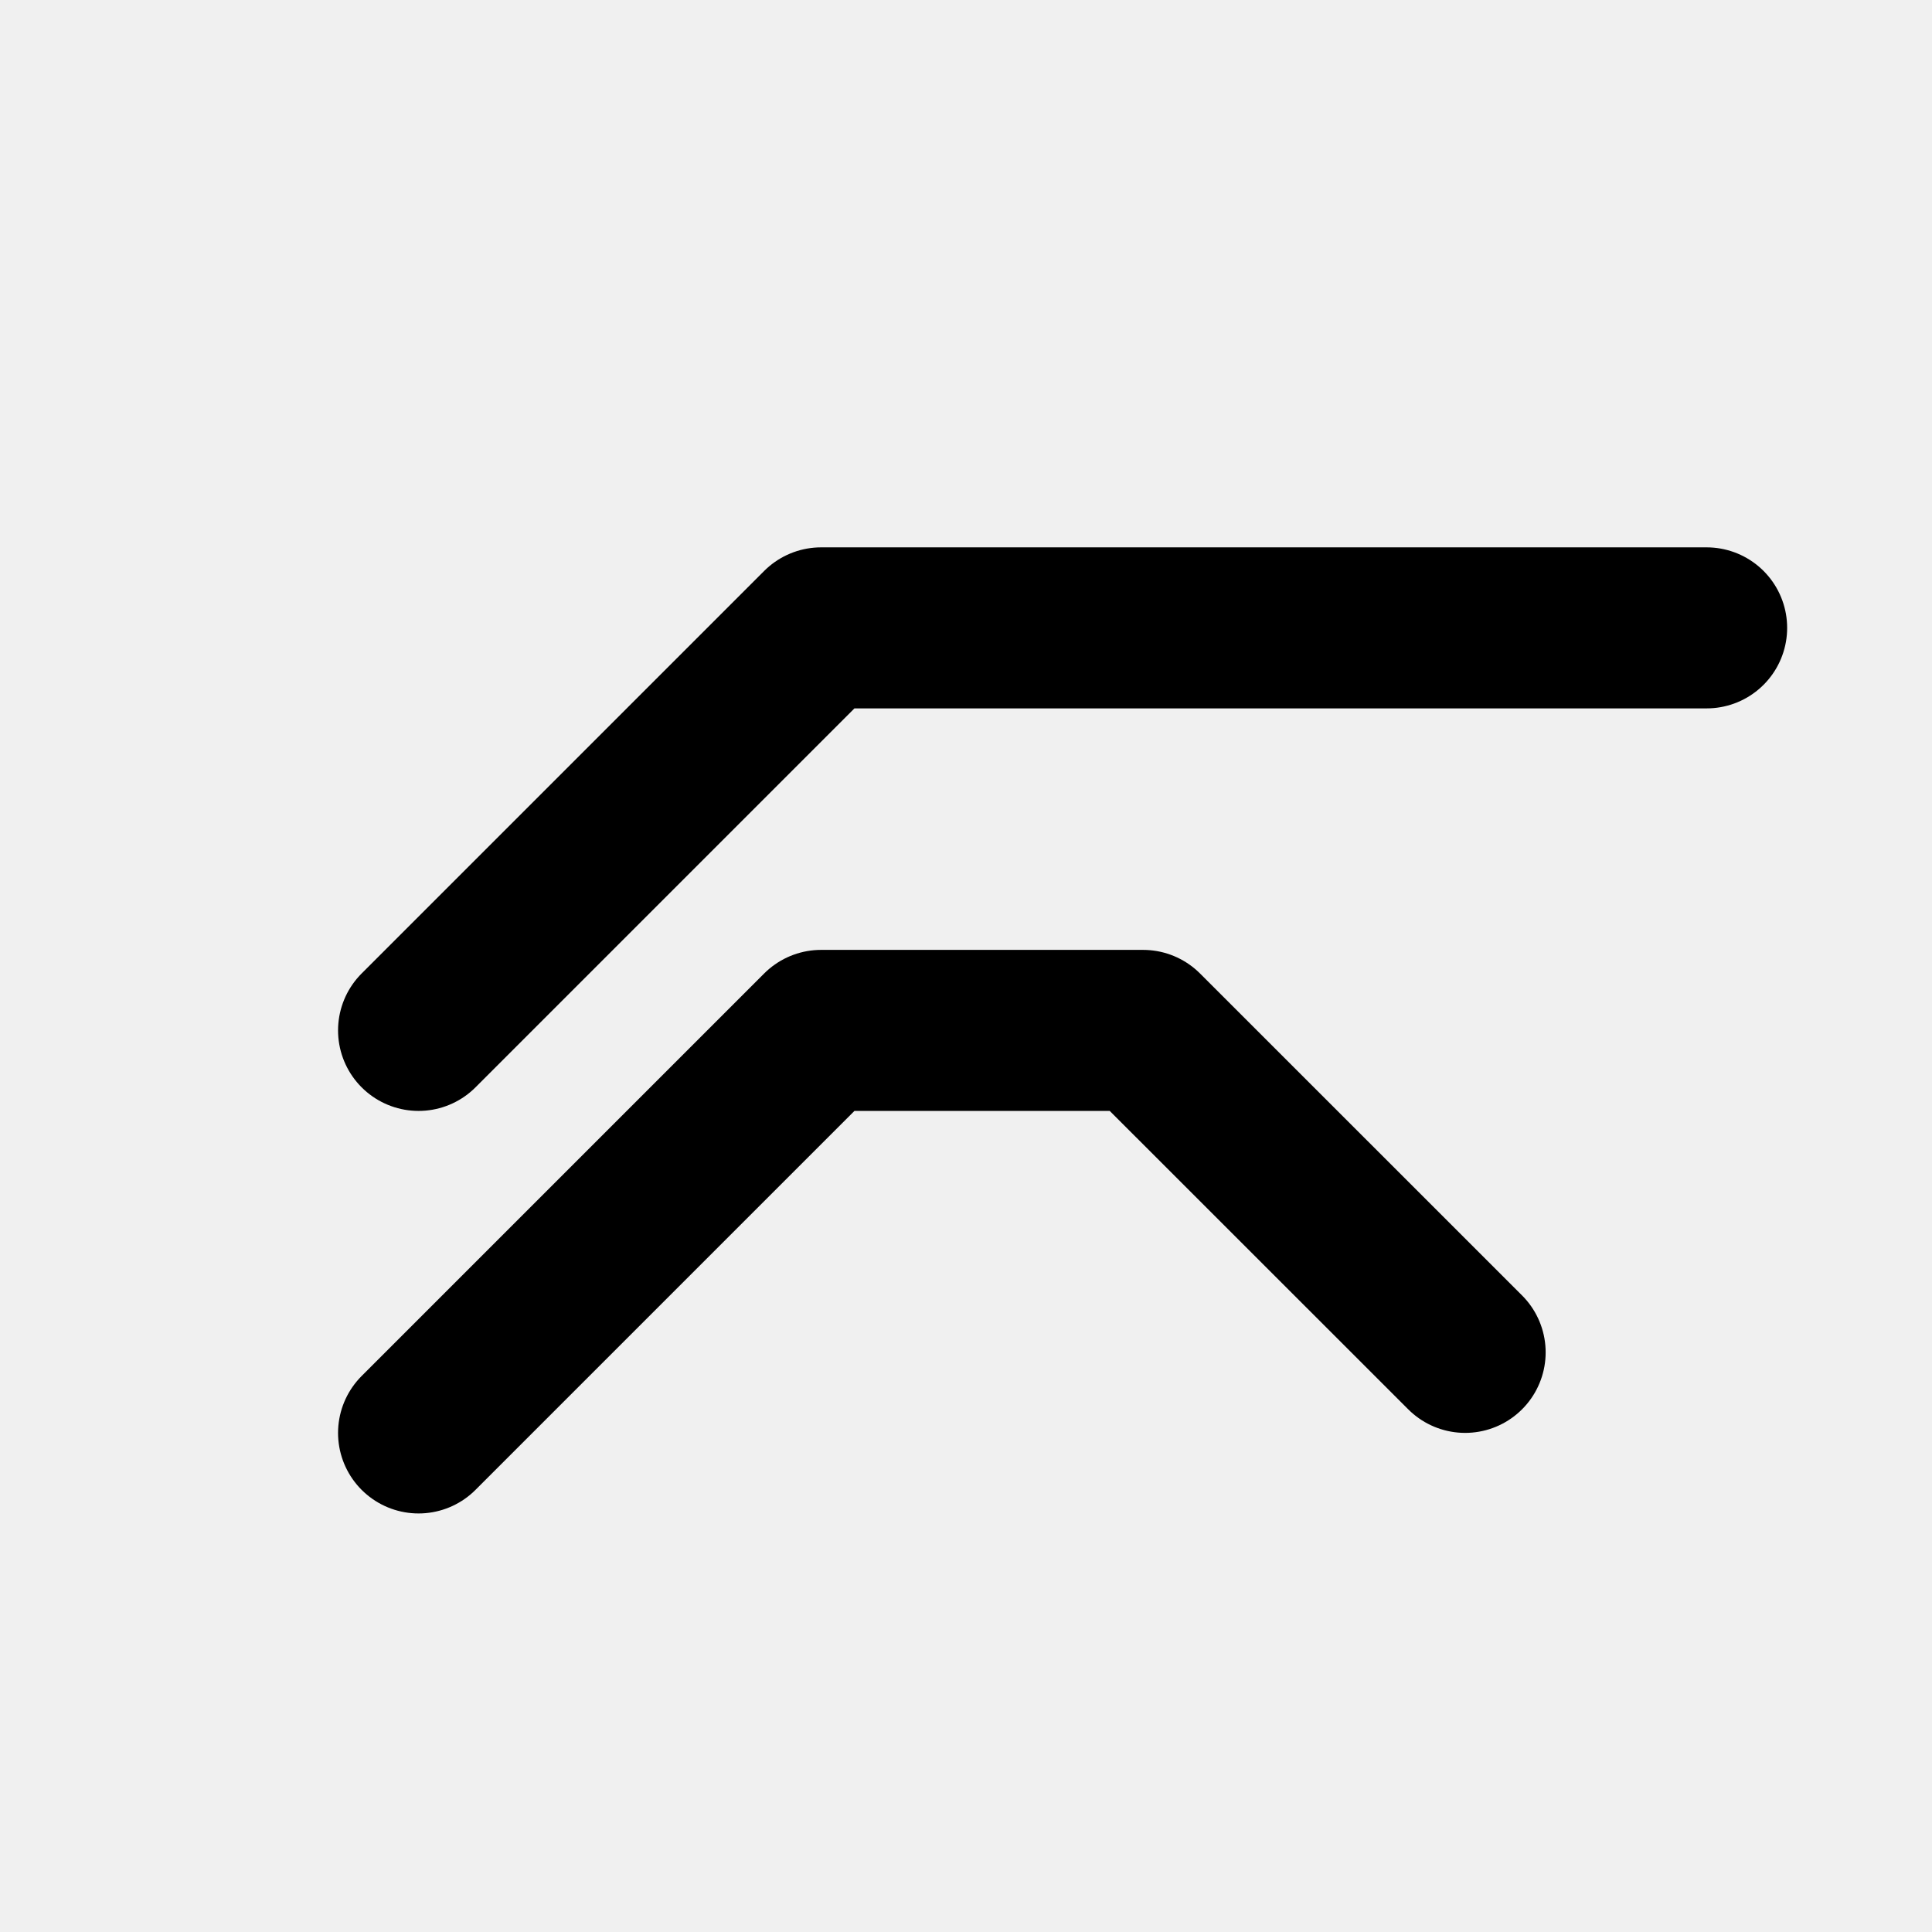
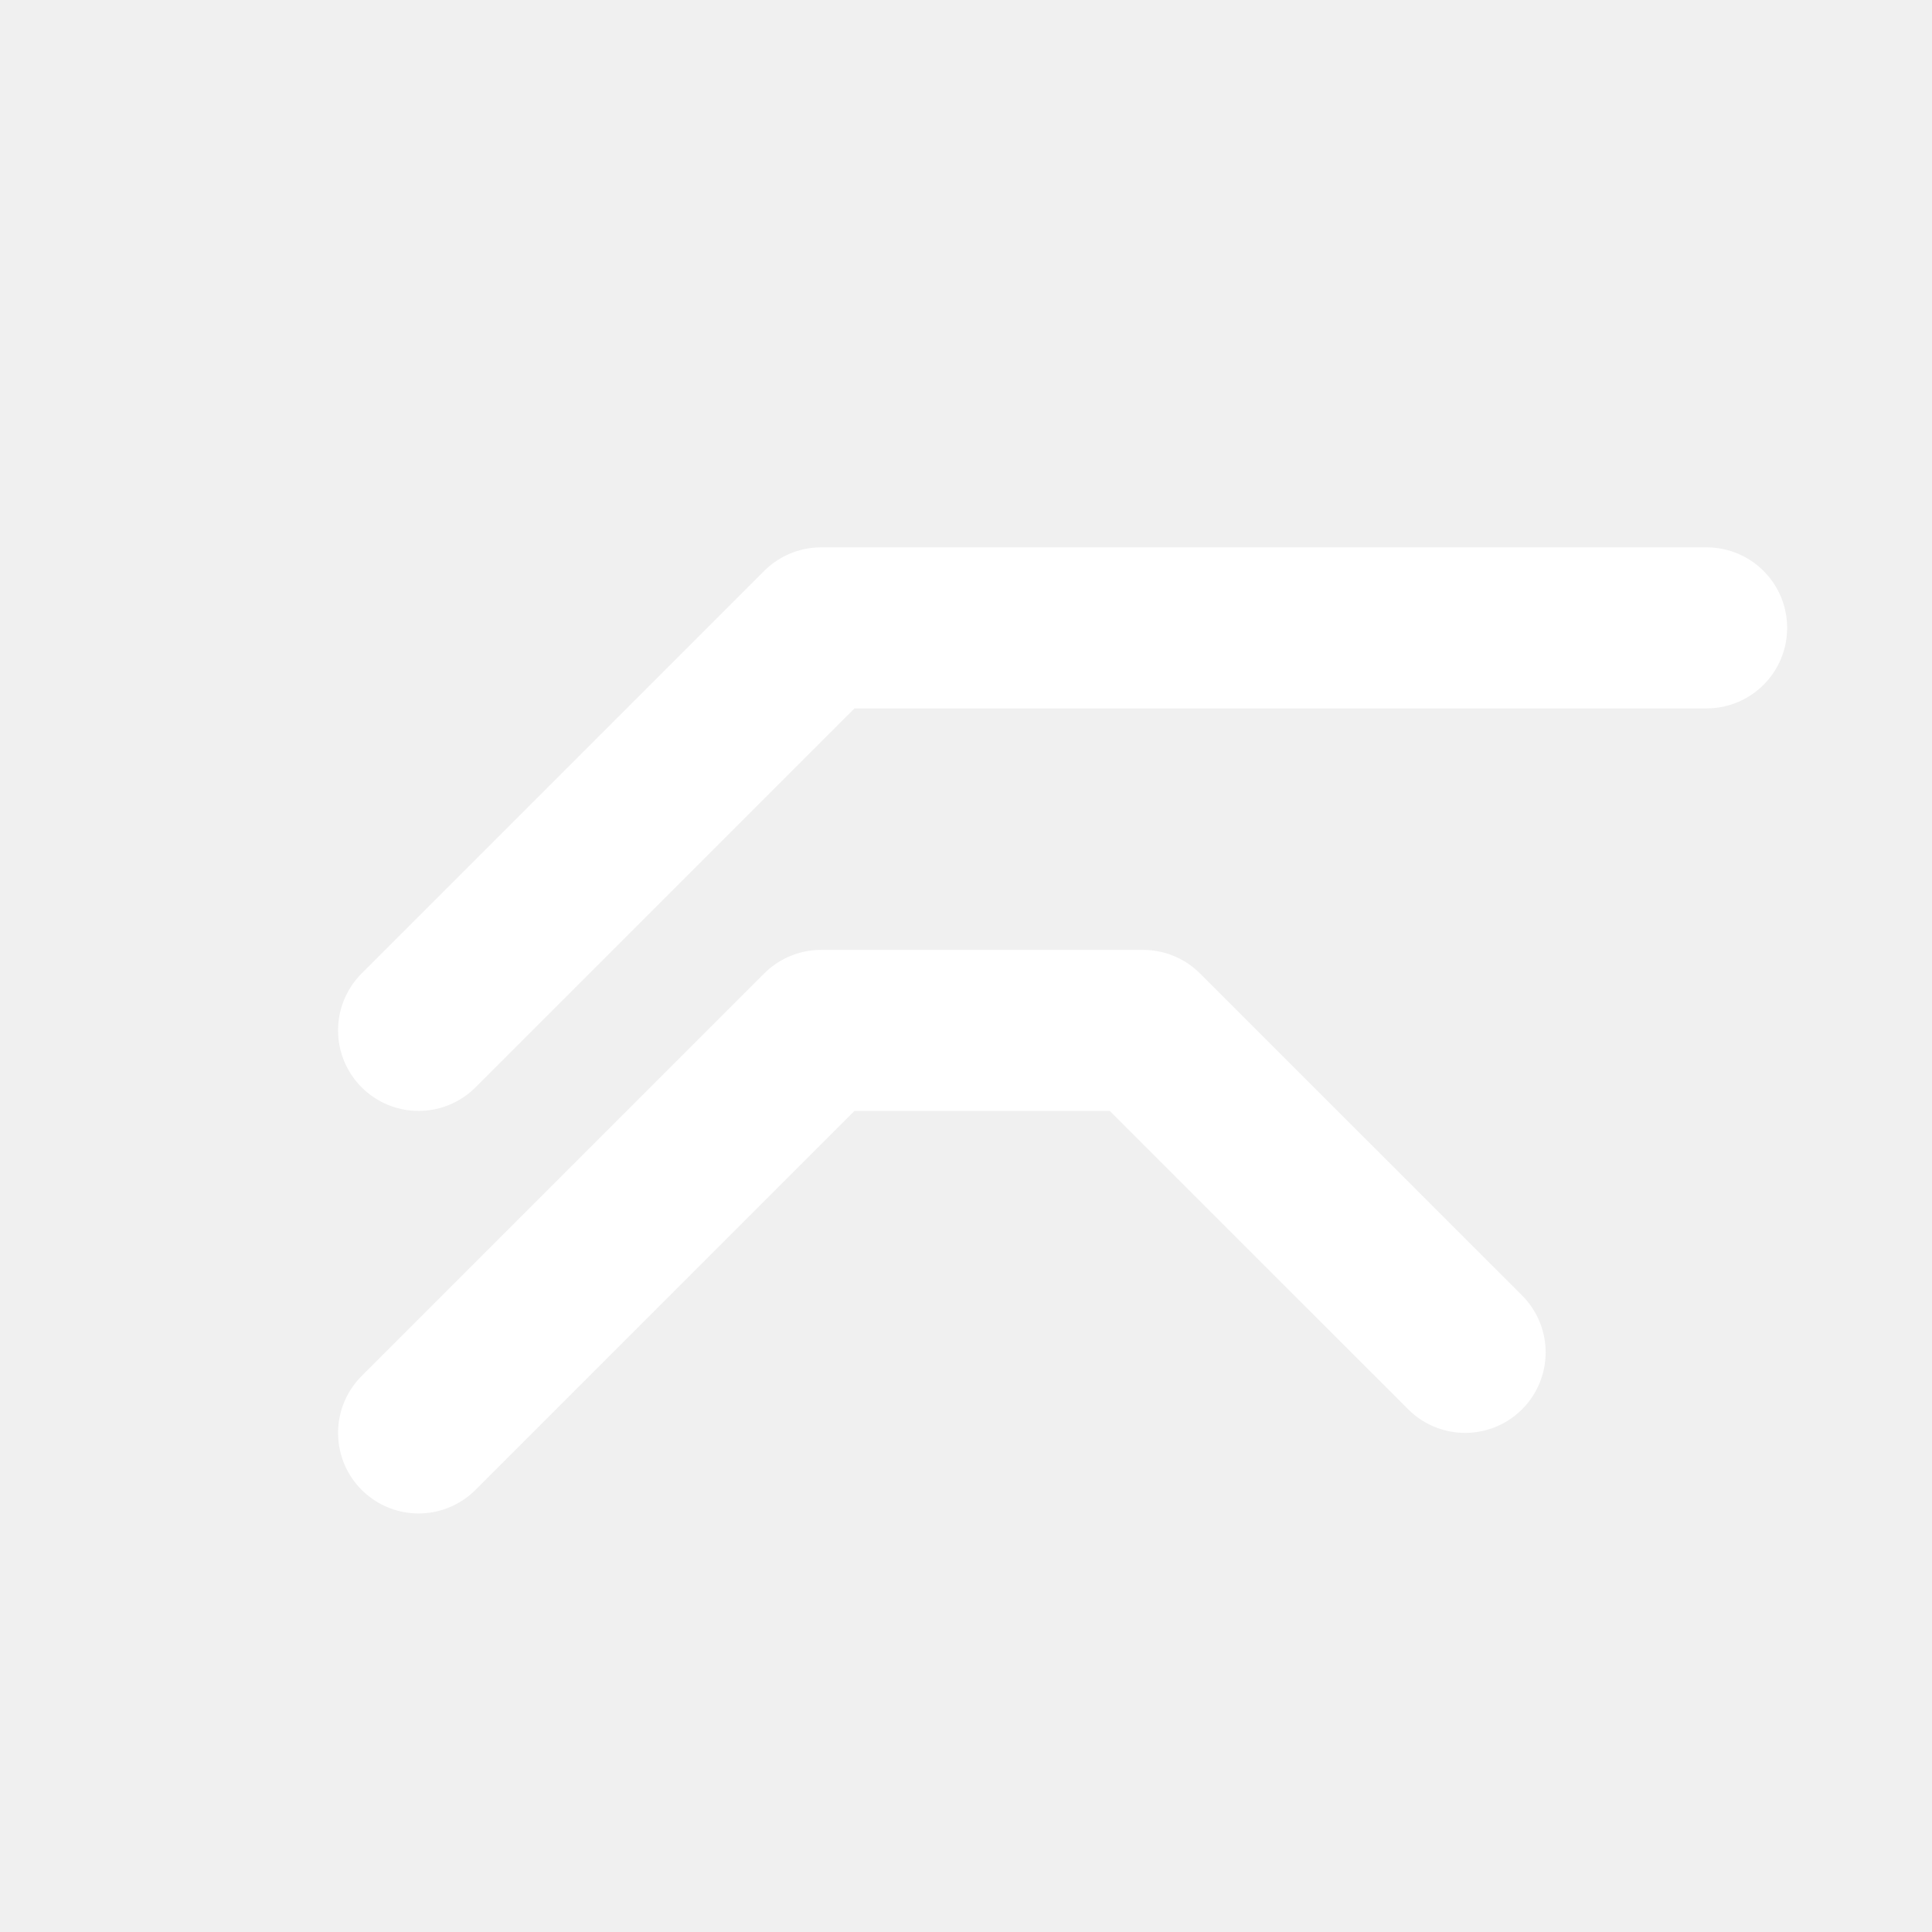
<svg xmlns="http://www.w3.org/2000/svg" width="20" height="20" viewBox="0 0 20 20" fill="none">
  <g transform="translate(3.5 5.6667)">
-     <path d="M0.833 5L5 0.833H14.167" stroke="currentColor" stroke-width="1.667" stroke-linecap="round" stroke-linejoin="round" />
-     <path d="M0.833 9.167L5 5H8.333L11.667 8.333" stroke="currentColor" stroke-width="1.667" stroke-linecap="round" stroke-linejoin="round" />
+     <path d="M0.833 5L5 0.833H14.167" stroke="#FFFFFF" stroke-width="1.667" stroke-linecap="round" stroke-linejoin="round" />
+     <path d="M0.833 9.167L5 5H8.333L11.667 8.333" stroke="#FFFFFF" stroke-width="1.667" stroke-linecap="round" stroke-linejoin="round" />
  </g>
</svg>
